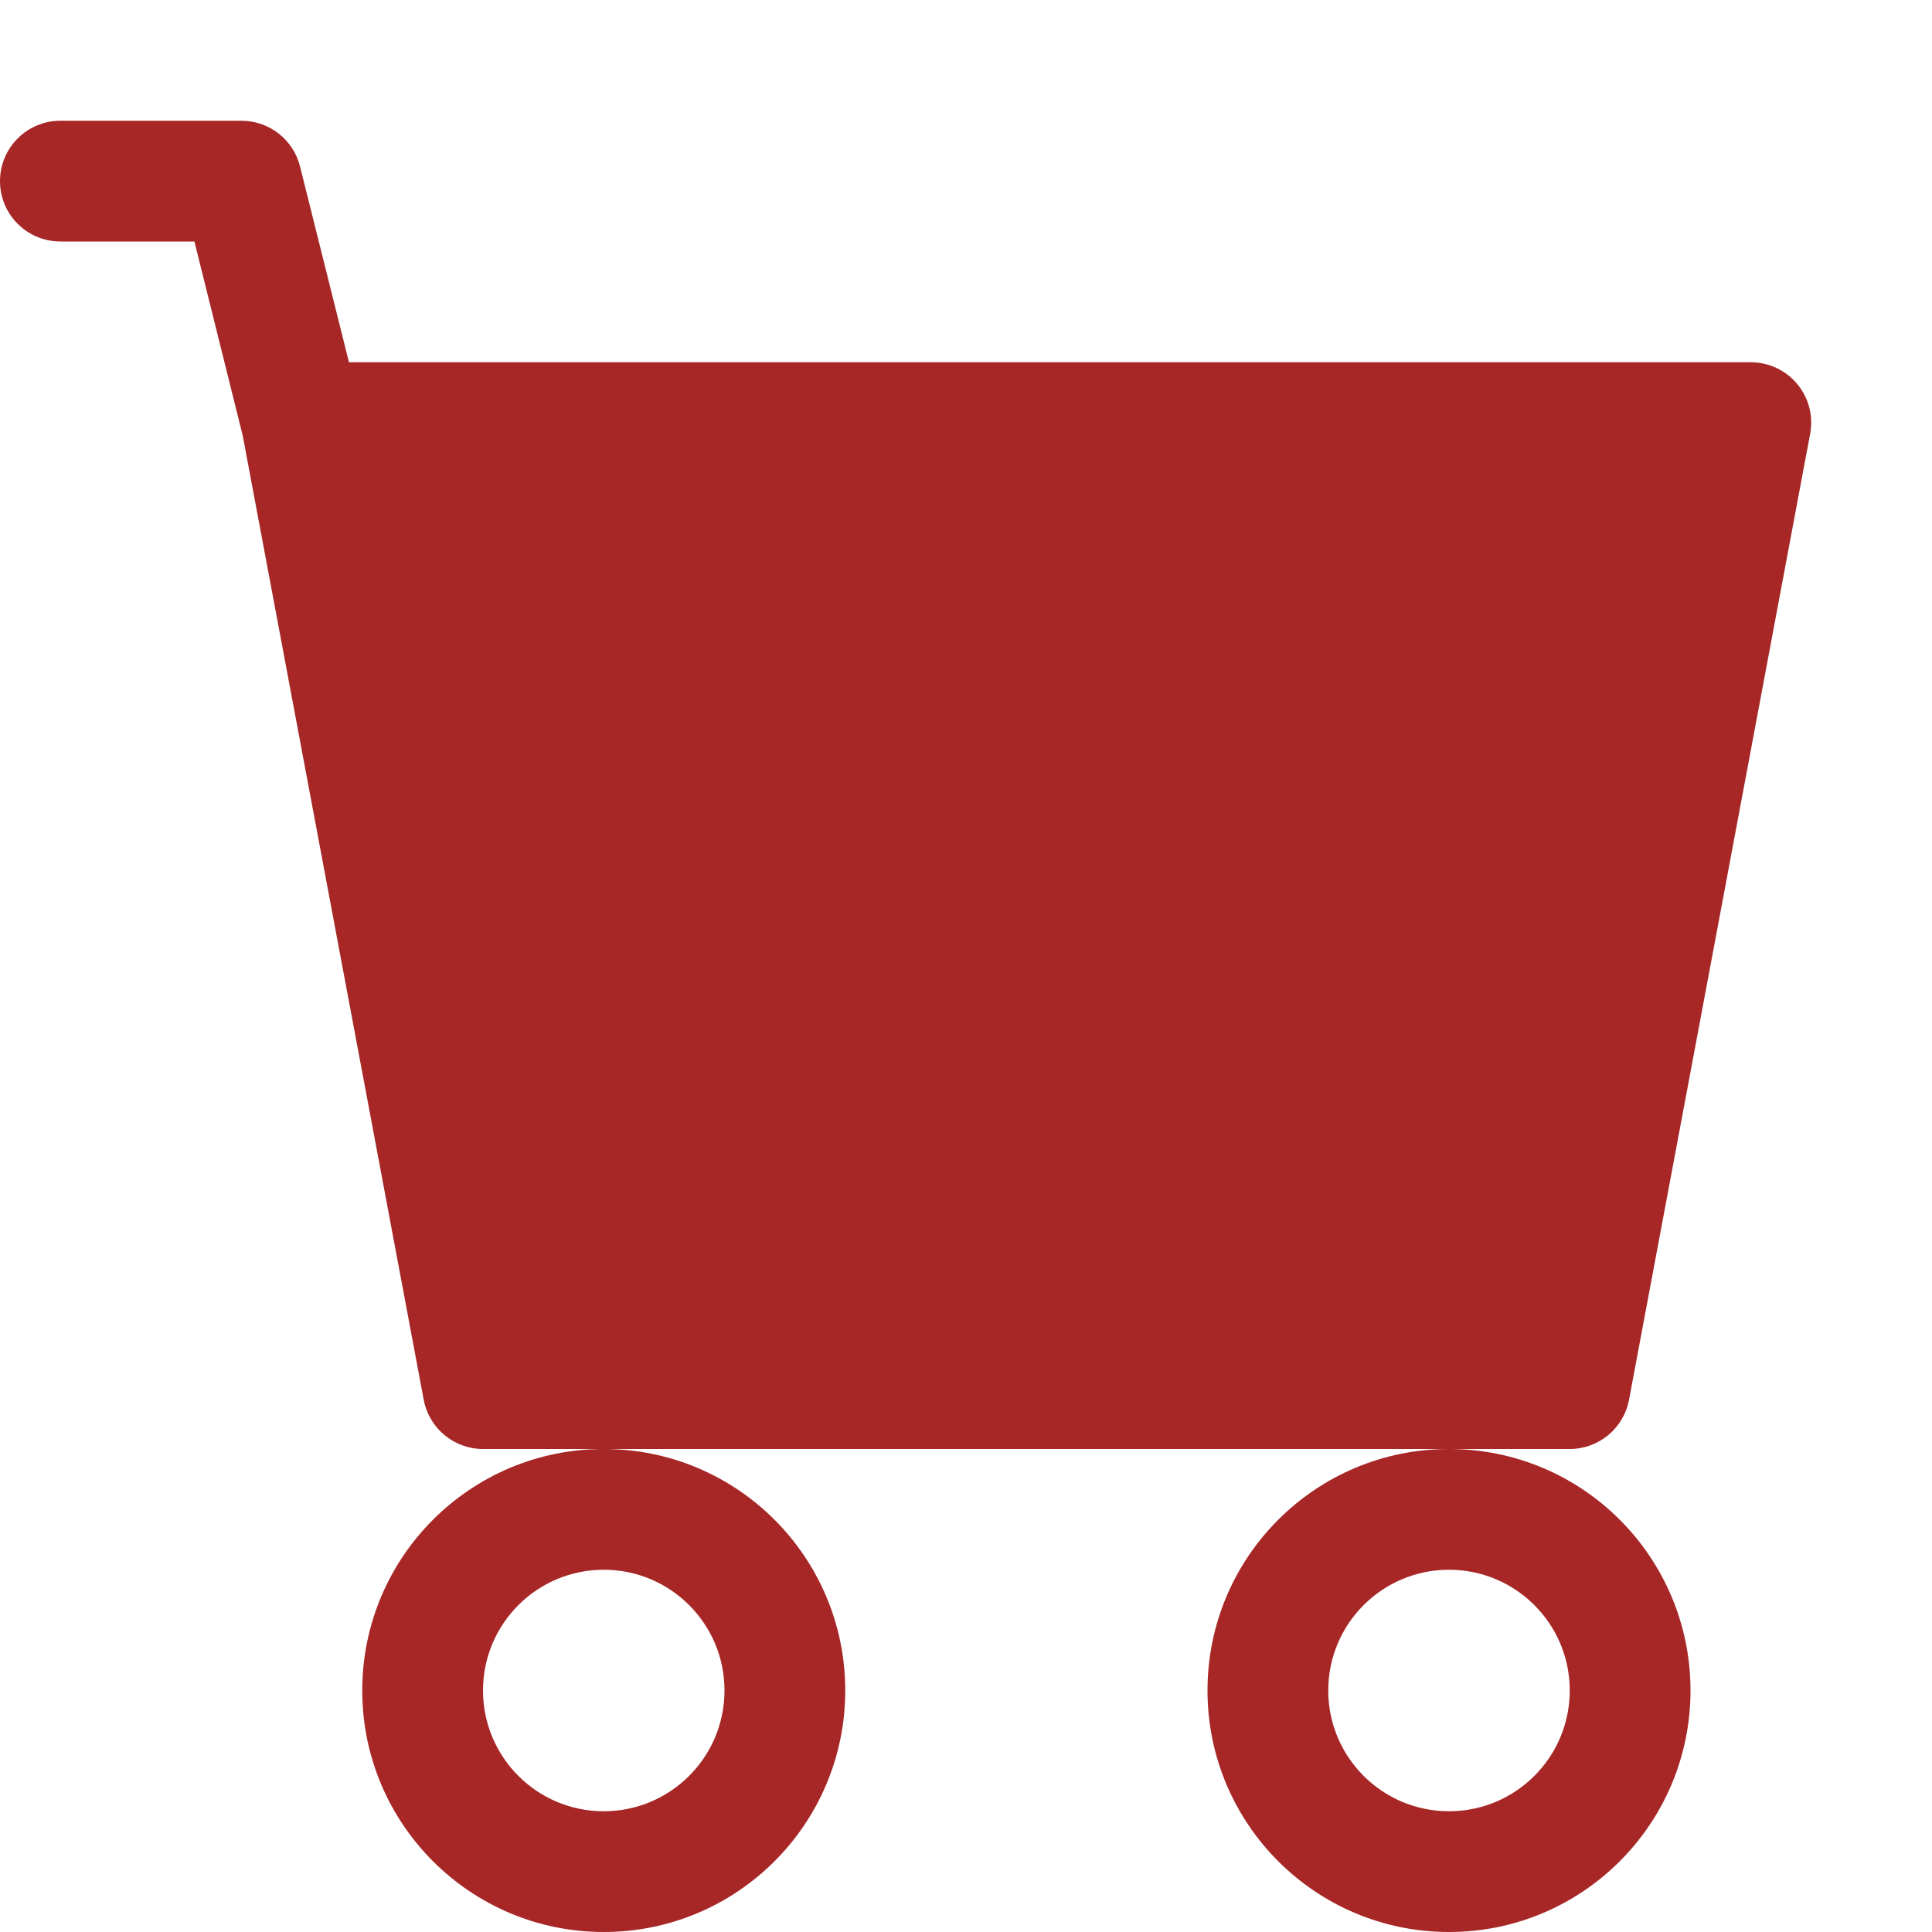
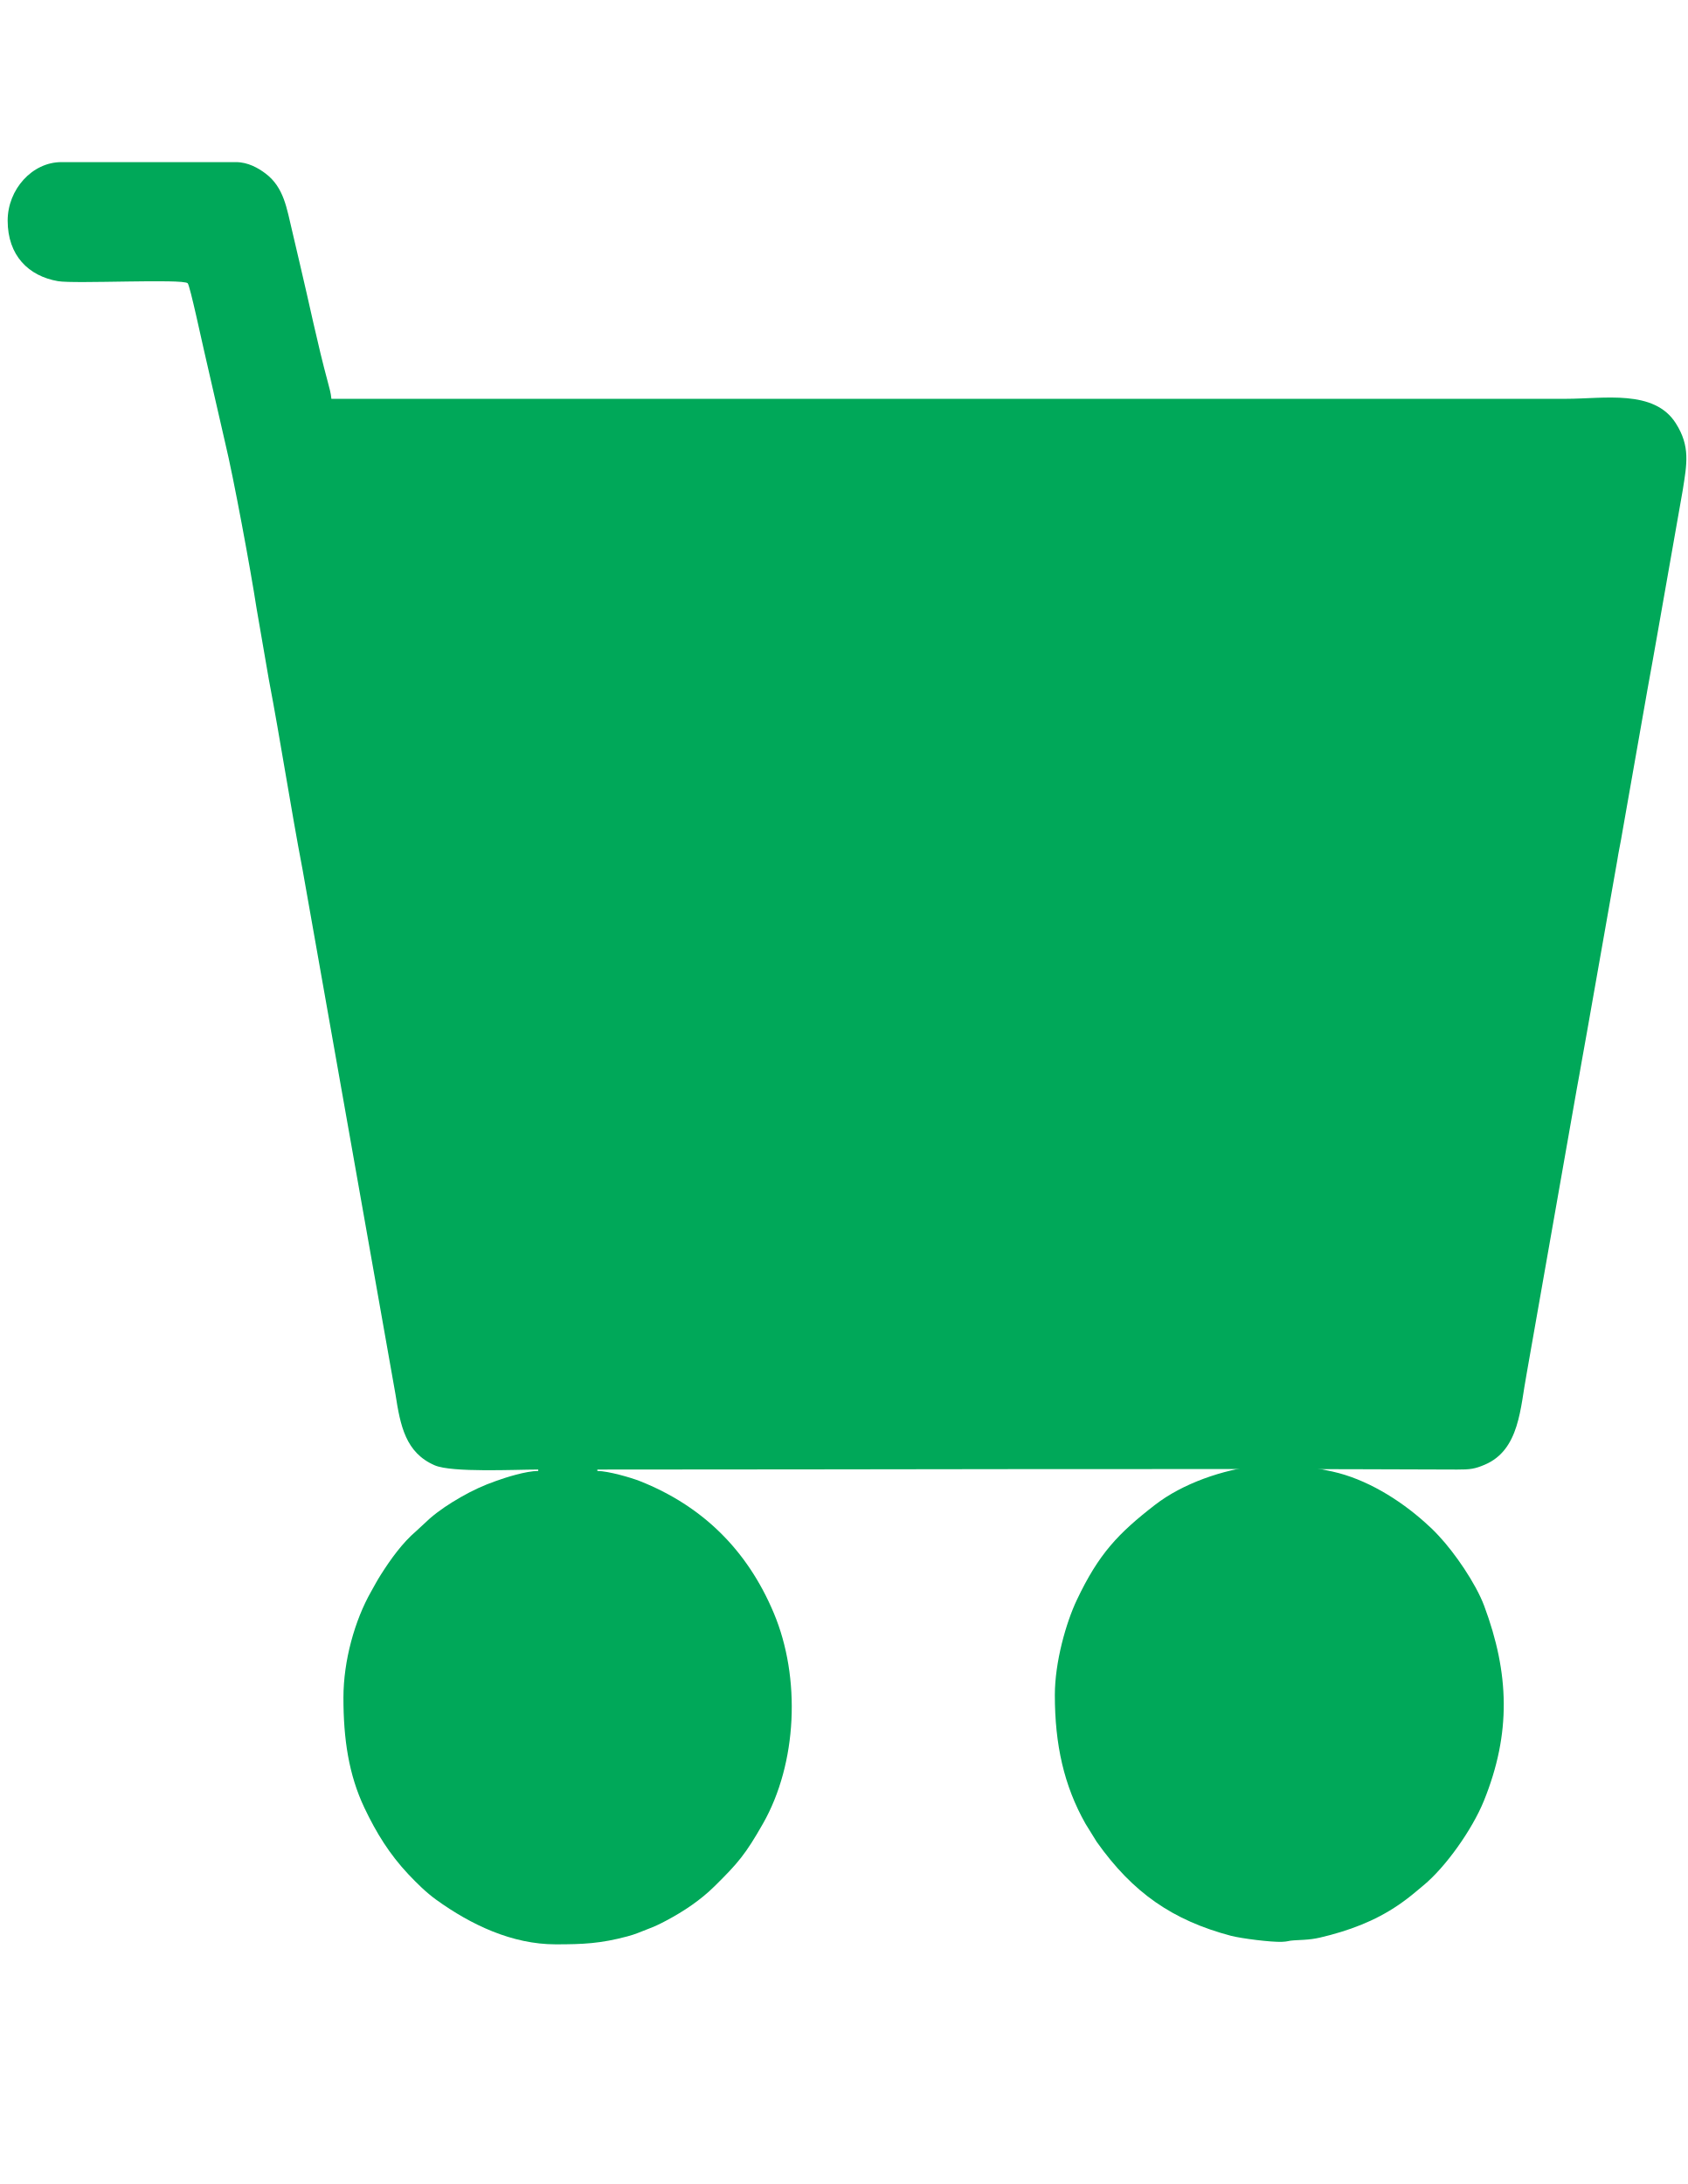
- <svg xmlns="http://www.w3.org/2000/svg" width="16" height="16" fill="#a72727" class="bi bi-cart-fill" viewBox="0 0 16 16">
-   <path d="M0 1.5A.5.5 0 0 1 .5 1H2a.5.5 0 0 1 .485.379L2.89 3H14.5a.5.5 0 0 1 .491.592l-1.5 8A.5.5 0 0 1 13 12H4a.5.5 0 0 1-.491-.408L2.01 3.607 1.61 2H.5a.5.5 0 0 1-.5-.5zM5 12a2 2 0 1 0 0 4 2 2 0 0 0 0-4zm7 0a2 2 0 1 0 0 4 2 2 0 0 0 0-4zm-7 1a1 1 0 1 1 0 2 1 1 0 0 1 0-2zm7 0a1 1 0 1 1 0 2 1 1 0 0 1 0-2z" />
+ <svg xmlns="http://www.w3.org/2000/svg" xml:space="preserve" width="215.9mm" height="279.4mm" version="1.1" style="shape-rendering:geometricPrecision; text-rendering:geometricPrecision; image-rendering:optimizeQuality; fill-rule:evenodd; clip-rule:evenodd" viewBox="0 0 21590 27940">
+   <defs>
+     <style type="text/css">
+    
+     .fil0 {fill:#00A859}
+    
+   </style>
+   </defs>
+   <g id="Capa_x0020_1">
+     <g id="_2933244822144">
+       <path class="fil0" d="M98 2822c0,447 267,710 644,775 215,37 1601,-34 1659,27 30,31 189,782 211,870l269 1174c104,427 328,1637 400,2110l157 910c155,815 277,1624 433,2441l1188 6710c62,400 129,746 502,907 220,95 1029,54 1324,54l0 18c-156,0 -415,83 -535,126 -169,59 -307,124 -456,209 -140,80 -277,170 -396,273l-174 161c-177,151 -327,360 -453,559 -47,74 -79,135 -124,215 -208,366 -354,881 -354,1358 0,525 66,982 269,1410 154,324 322,593 560,847 115,121 227,233 360,329 443,319 968,569 1526,569 352,0 574,-10 918,-102 108,-29 160,-55 257,-92 96,-36 155,-65 240,-110 222,-118 436,-260 617,-439 299,-295 396,-408 620,-802 438,-771 486,-1865 138,-2693 -343,-817 -923,-1374 -1710,-1687 -109,-44 -410,-131 -547,-131l0 -18c3666,0 7332,-15 10998,0 167,1 229,-9 353,-62 449,-190 454,-734 536,-1164l641 -3642c45,-237 88,-503 132,-736l385 -2182c19,-126 46,-240 66,-367l322 -1829c46,-244 85,-477 129,-720l322 -1829c52,-332 99,-558 -89,-854 -277,-437 -915,-313 -1406,-313 -5264,0 -10527,0 -15791,0 -6,-71 -26,-141 -44,-208 -136,-502 -239,-1014 -359,-1517 -35,-150 -65,-281 -99,-423 -69,-285 -103,-555 -340,-734 -91,-69 -224,-146 -378,-146l-2234 0c-374,0 -687,350 -687,748z" />
+       <path class="fil0" d="M13493 21685c0,632 116,1158 392,1646l143 231c464,656 976,1006 1719,1203 136,35 511,82 650,77 82,-3 80,-15 155,-19 208,-11 248,-10 467,-69 362,-98 680,-233 986,-468 76,-58 130,-106 204,-167 282,-233 621,-710 771,-1078 353,-870 326,-1635 5,-2497 -108,-289 -379,-681 -582,-897 -68,-73 -104,-107 -179,-174 -331,-295 -751,-552 -1178,-647 -322,-71 -611,-113 -956,-75 -447,50 -961,226 -1316,501 -471,365 -720,626 -1000,1217 -137,289 -281,792 -281,1216z" />
+     </g>
+   </g>
</svg>
